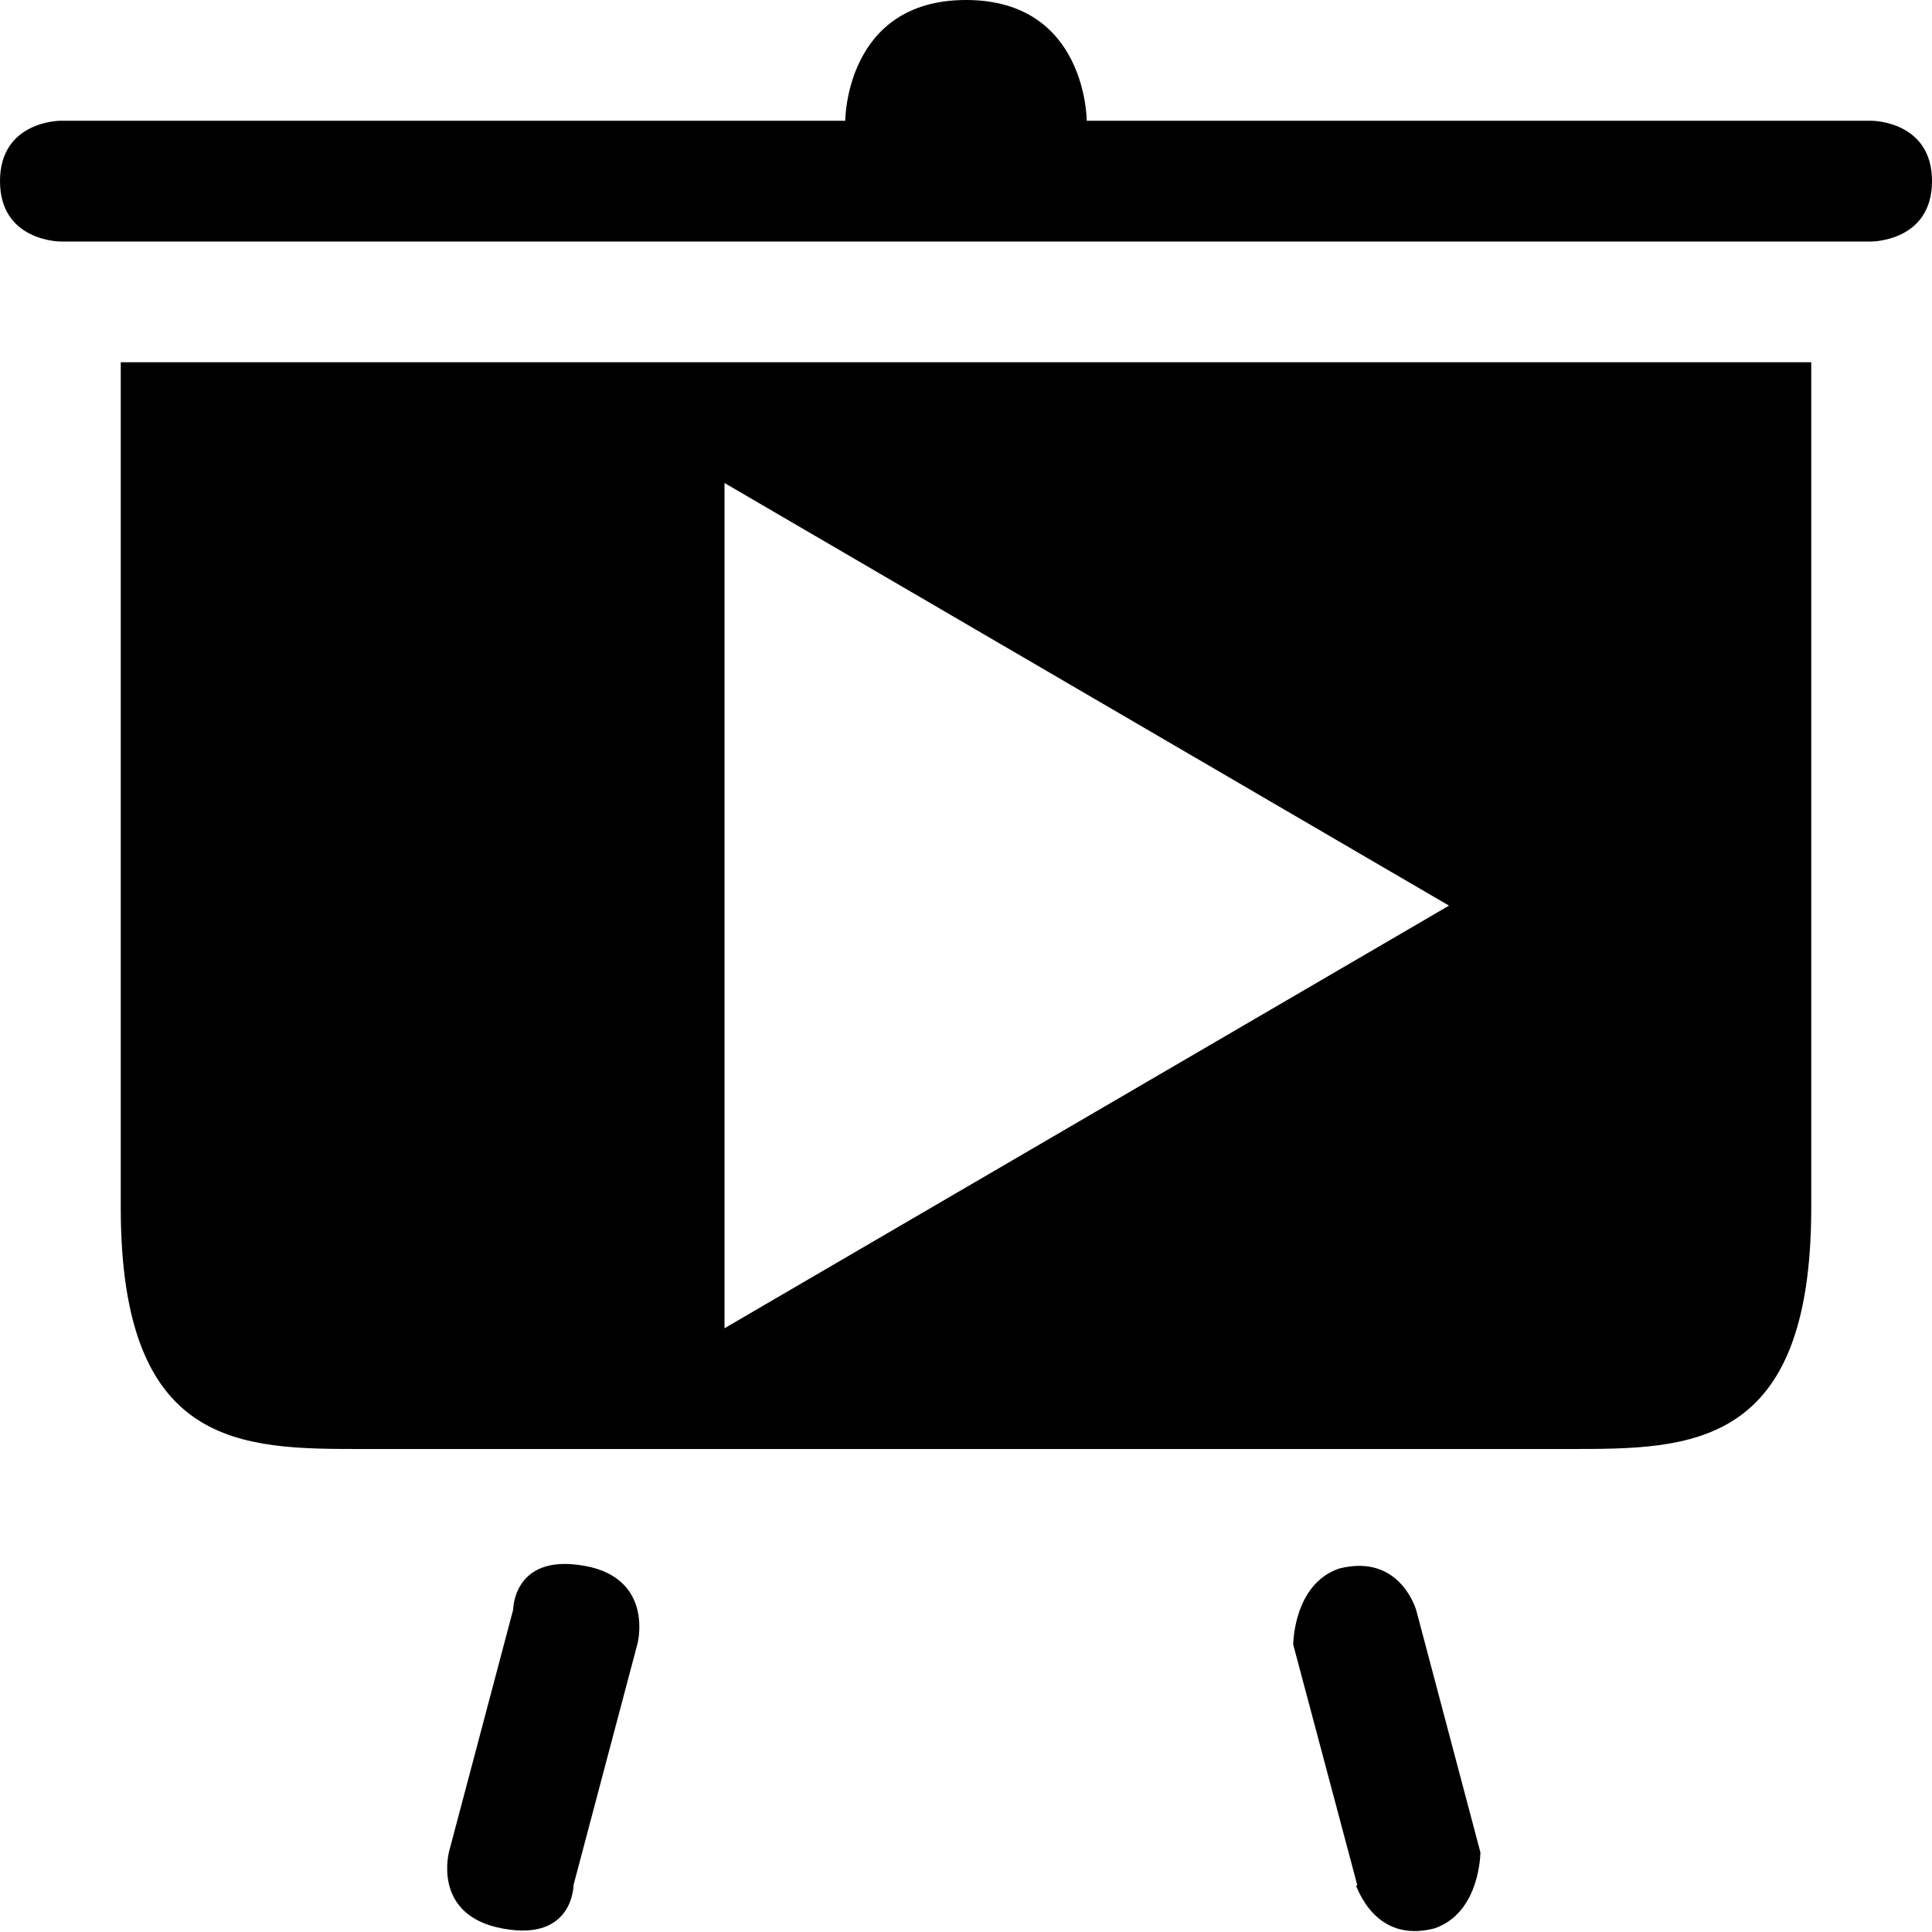
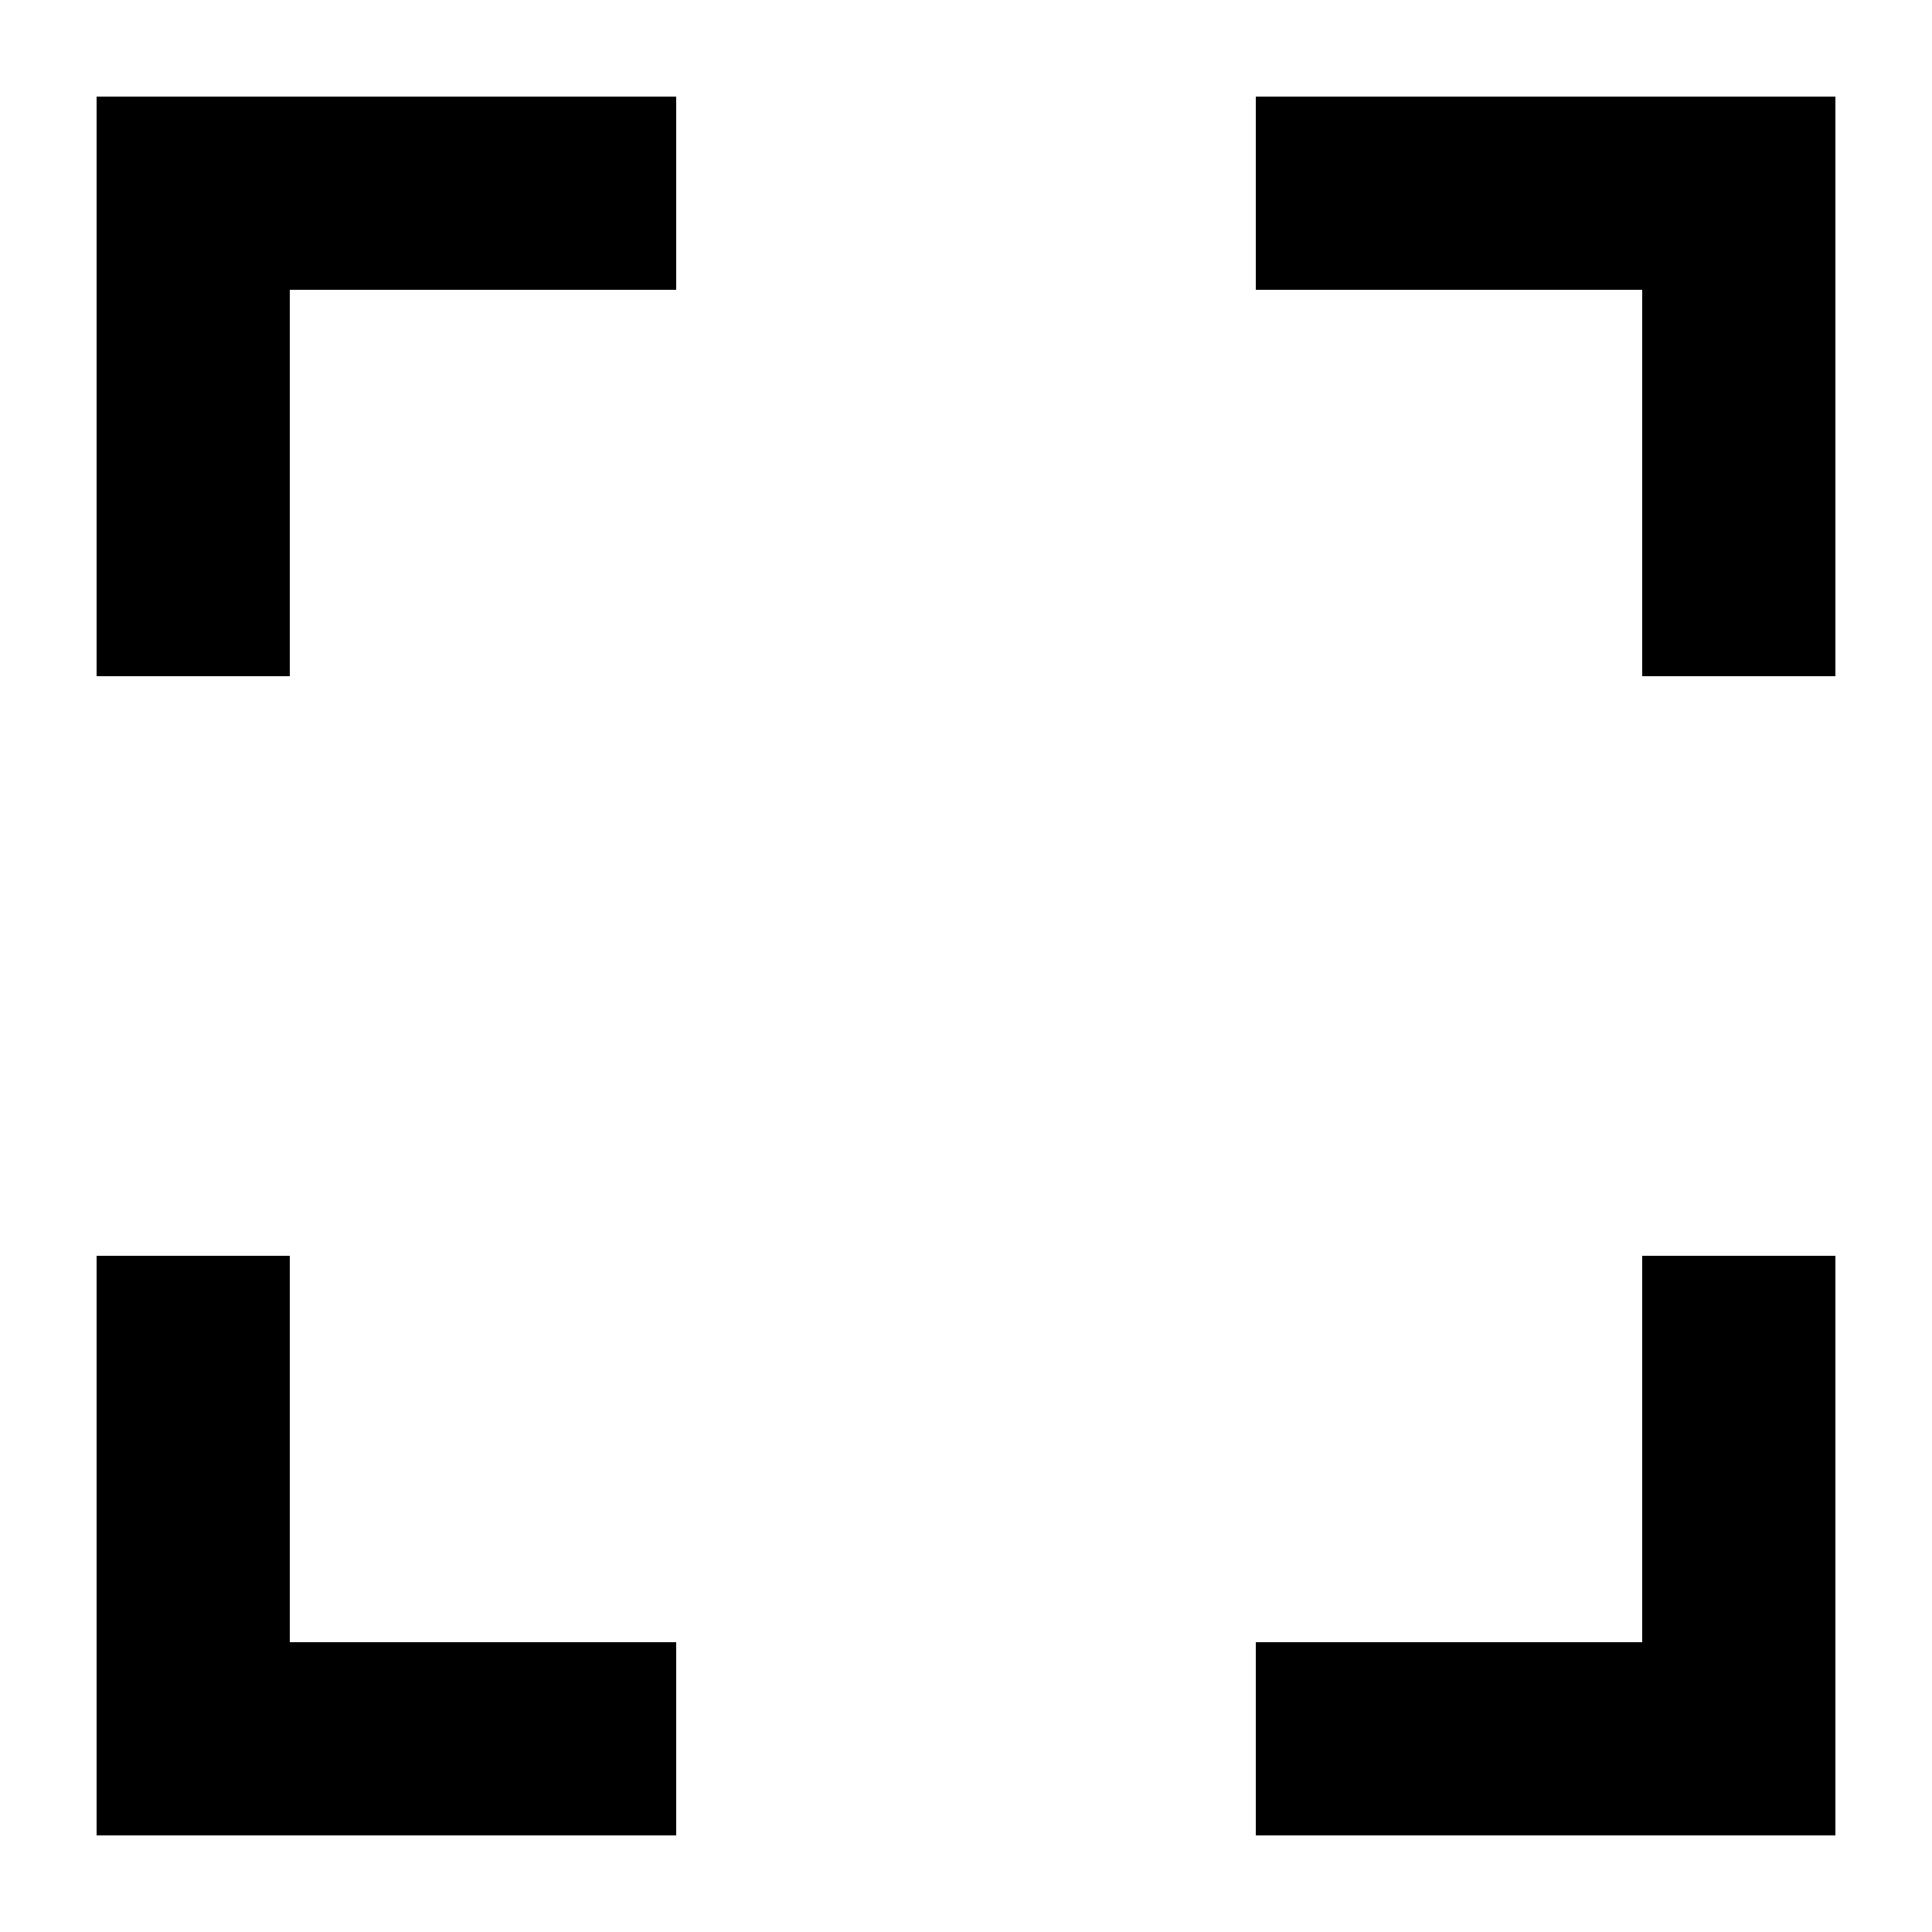
- <svg xmlns="http://www.w3.org/2000/svg" width="16" height="16">
-   <path d="M.5 1H7s0-1 1-1 1 1 1 1h6.5s.5 0 .5.5-.5.5-.5.5H.5S0 2 0 1.5.5 1 .5 1zM1 3h14v7c0 2-1 2-2 2H3c-1 0-2 0-2-2zm5 1v7l6-3.5zM3.72 15.33l.53-2s0-.5.65-.35c.51.13.38.63.38.63l-.53 2s0 .5-.64.35c-.53-.13-.39-.63-.39-.63zM11.24 15.61l-.53-1.99s0-.5.38-.63c.51-.13.64.35.64.35l.53 2s0 .5-.38.63c-.5.13-.64-.35-.65-.35z" />
+ <svg xmlns="http://www.w3.org/2000/svg" width="20" height="20" viewBox="0 0 20 20">
+   <path fill-rule="evenodd" d="M1 1v6h2V3h4V1H1zm2 12H1v6h6v-2H3v-4zm14 4h-4v2h6v-6h-2v4zm0-16h-4v2h4v4h2V1h-2z" />
</svg>
